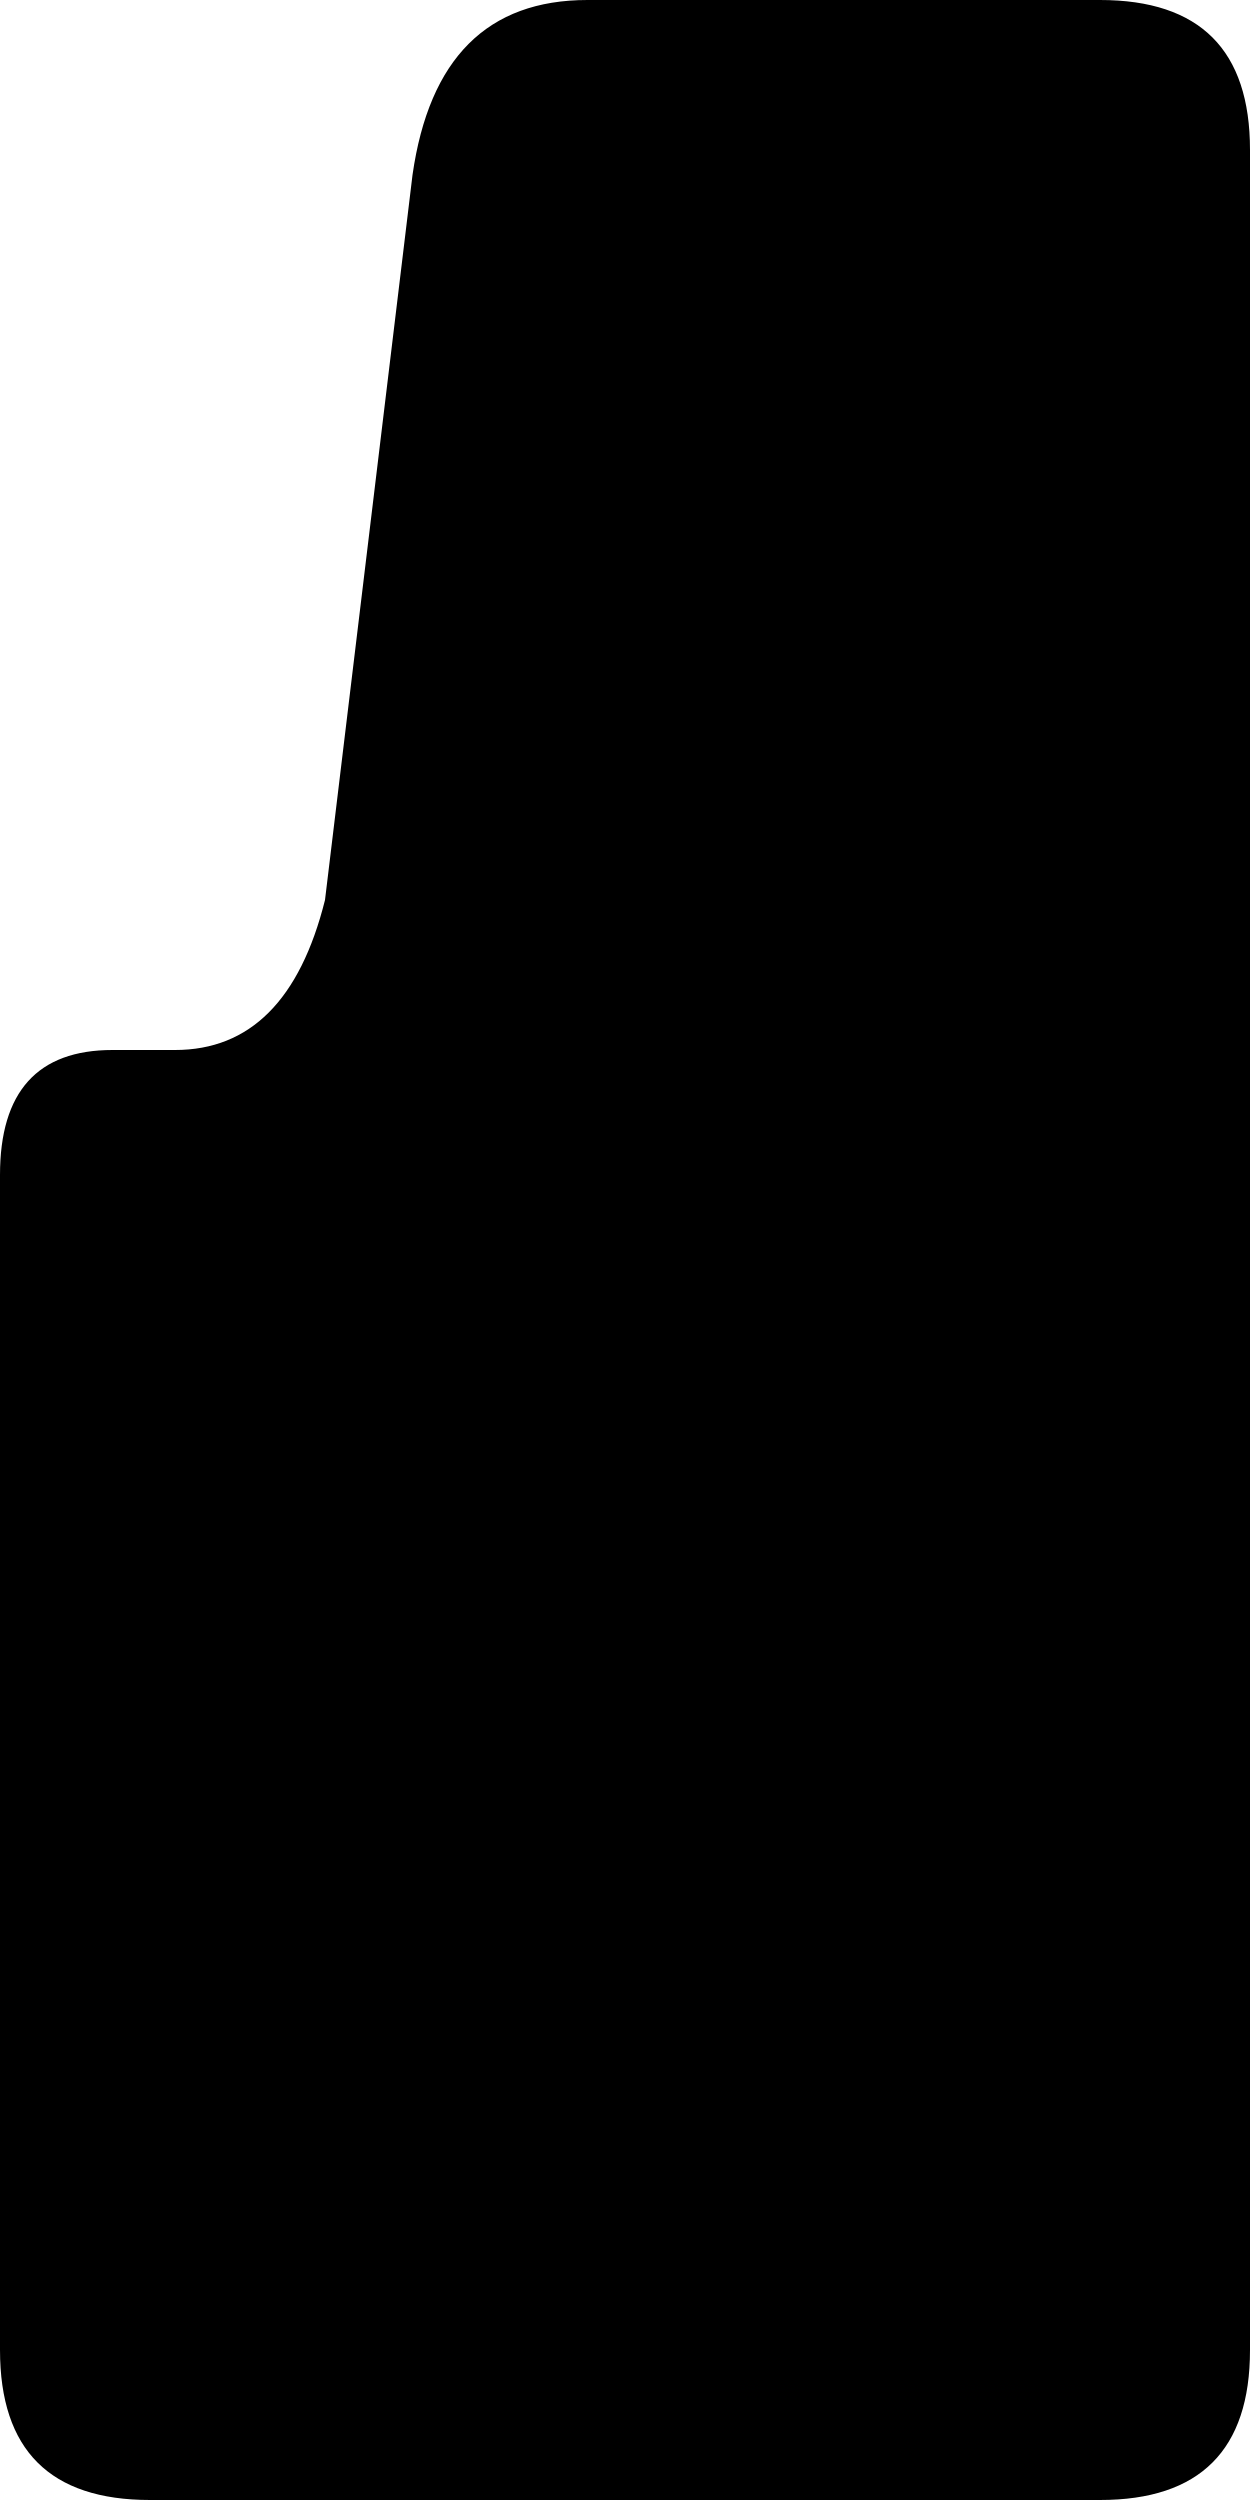
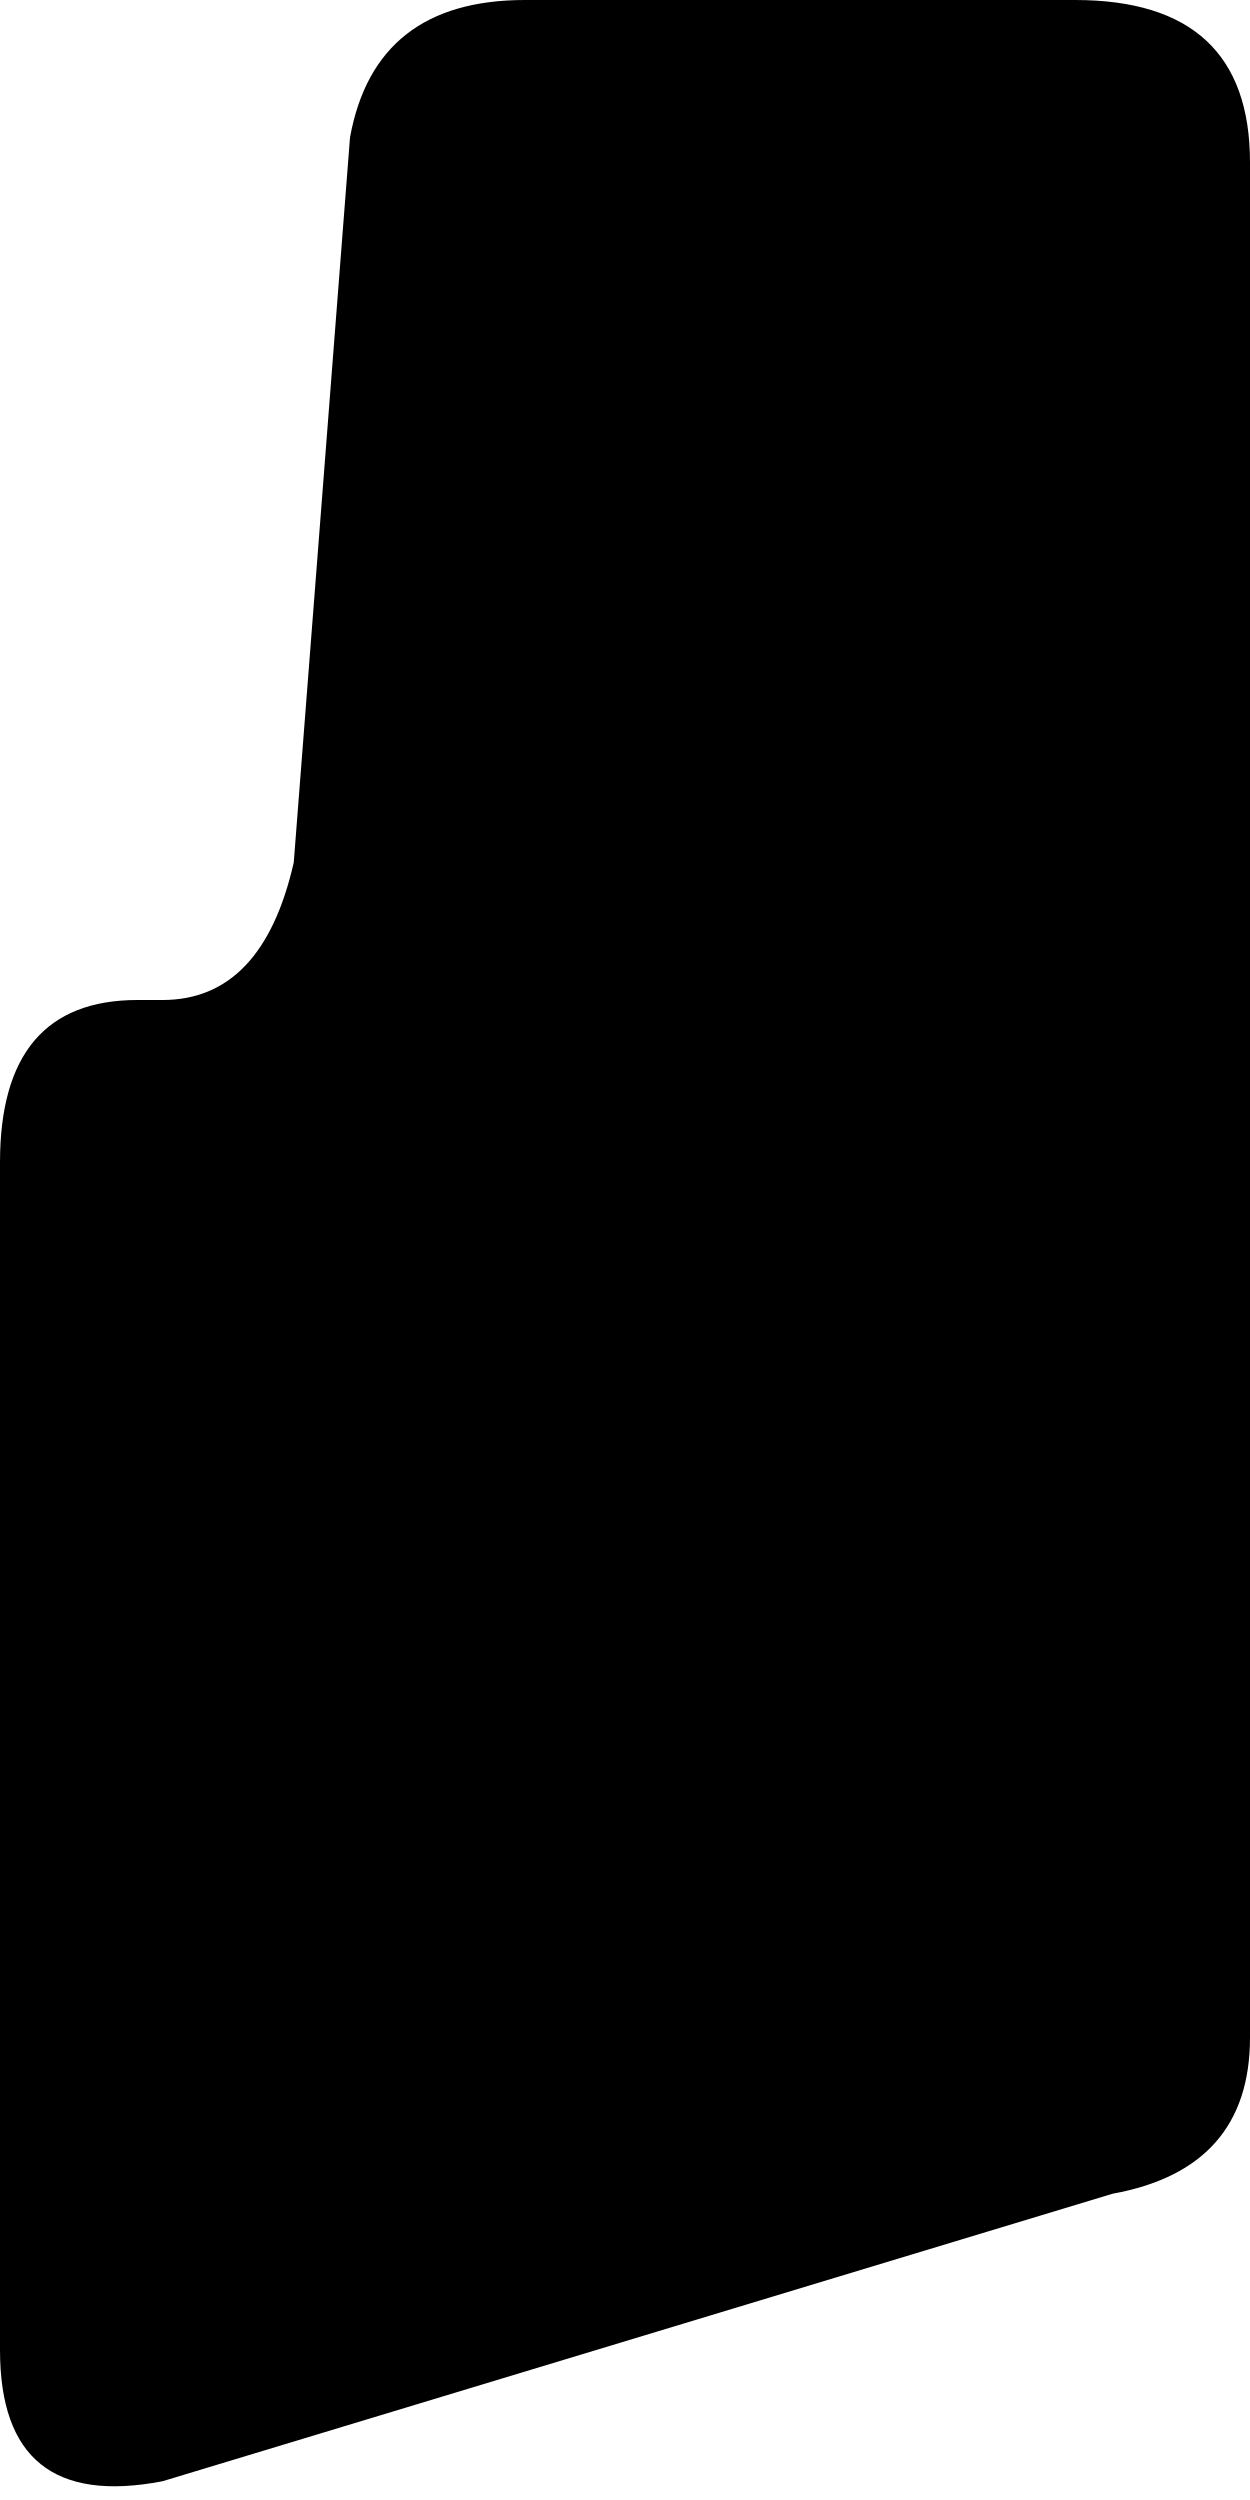
<svg xmlns="http://www.w3.org/2000/svg" viewBox="0 0 100 200" preserveAspectRatio="none">
-   <path d="M0 94Q0 84 9 84H14Q23 84 26 72L33 14Q35 0 47 0H88Q100 0 100 12V188Q100 200 88 200H12Q0 200 0 188Z" fill="#000" />
+   <path d="M0 93Q0 80 11 80H13Q21 80 23.5 69L28 11Q30 0 42 0H86Q100 0 100 13V163Q100 173.5 89 175.5L13 198.5Q0 201 0 188Z" fill="#000" />
</svg>
